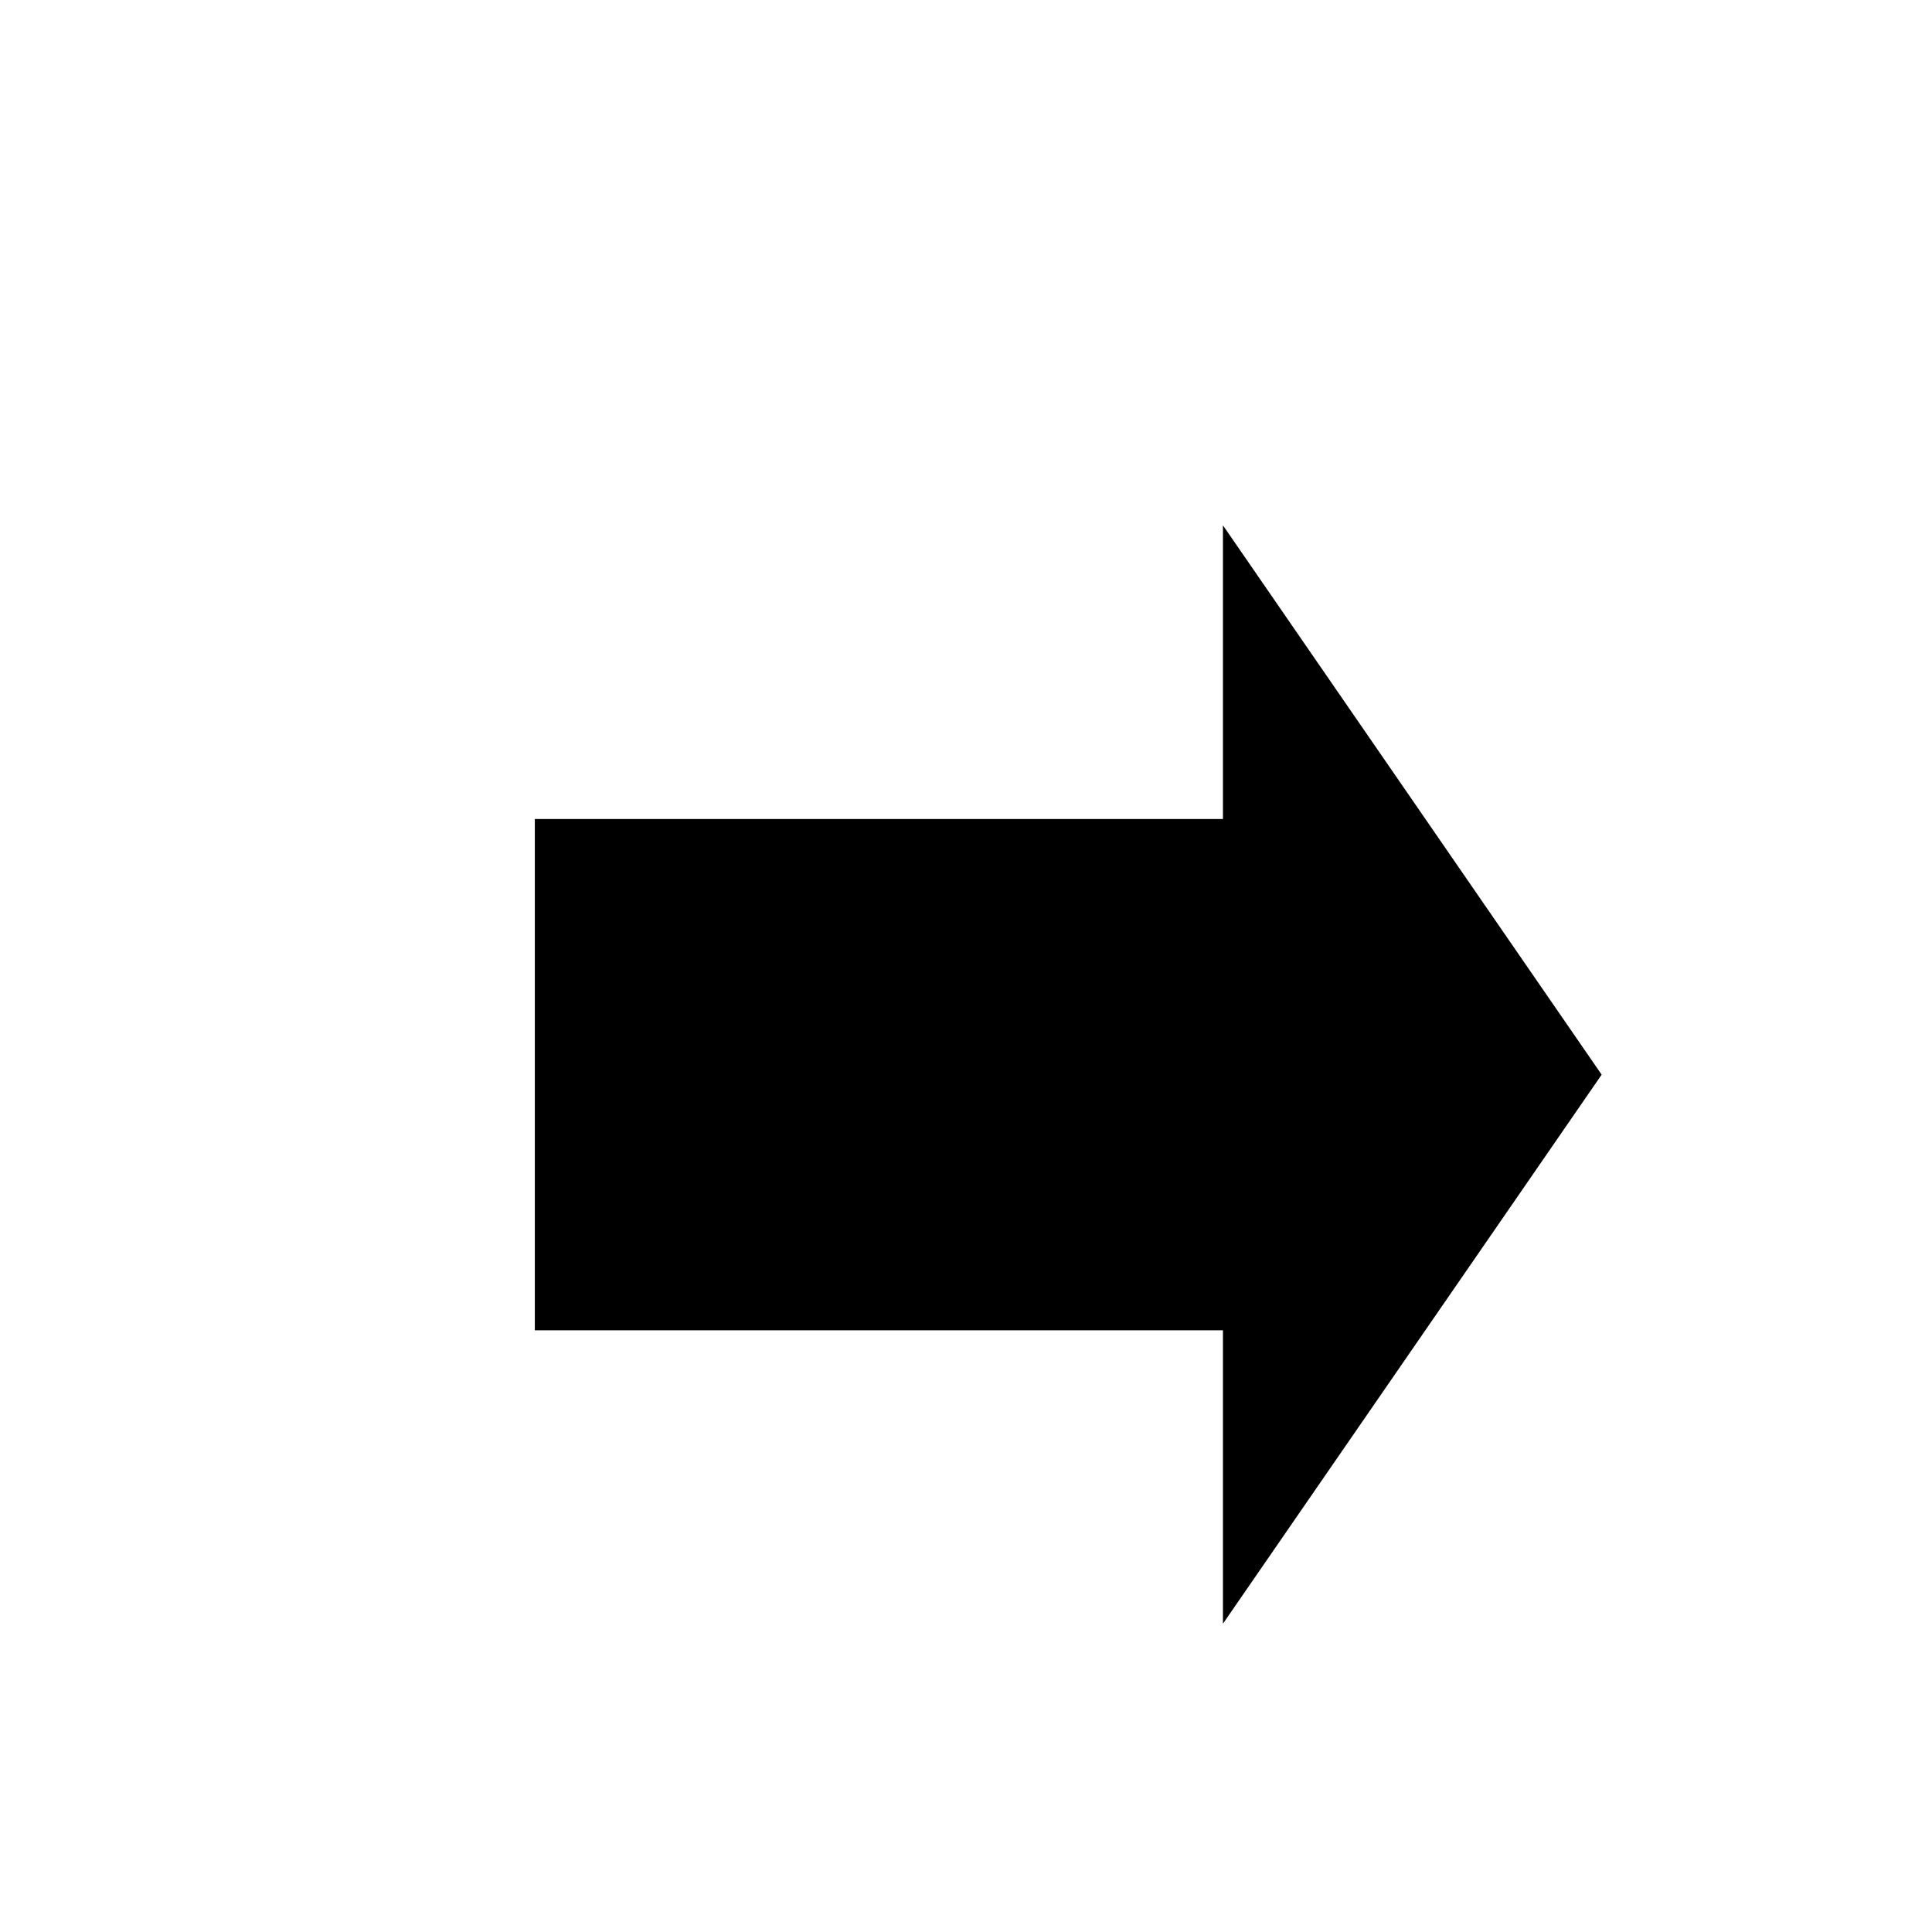
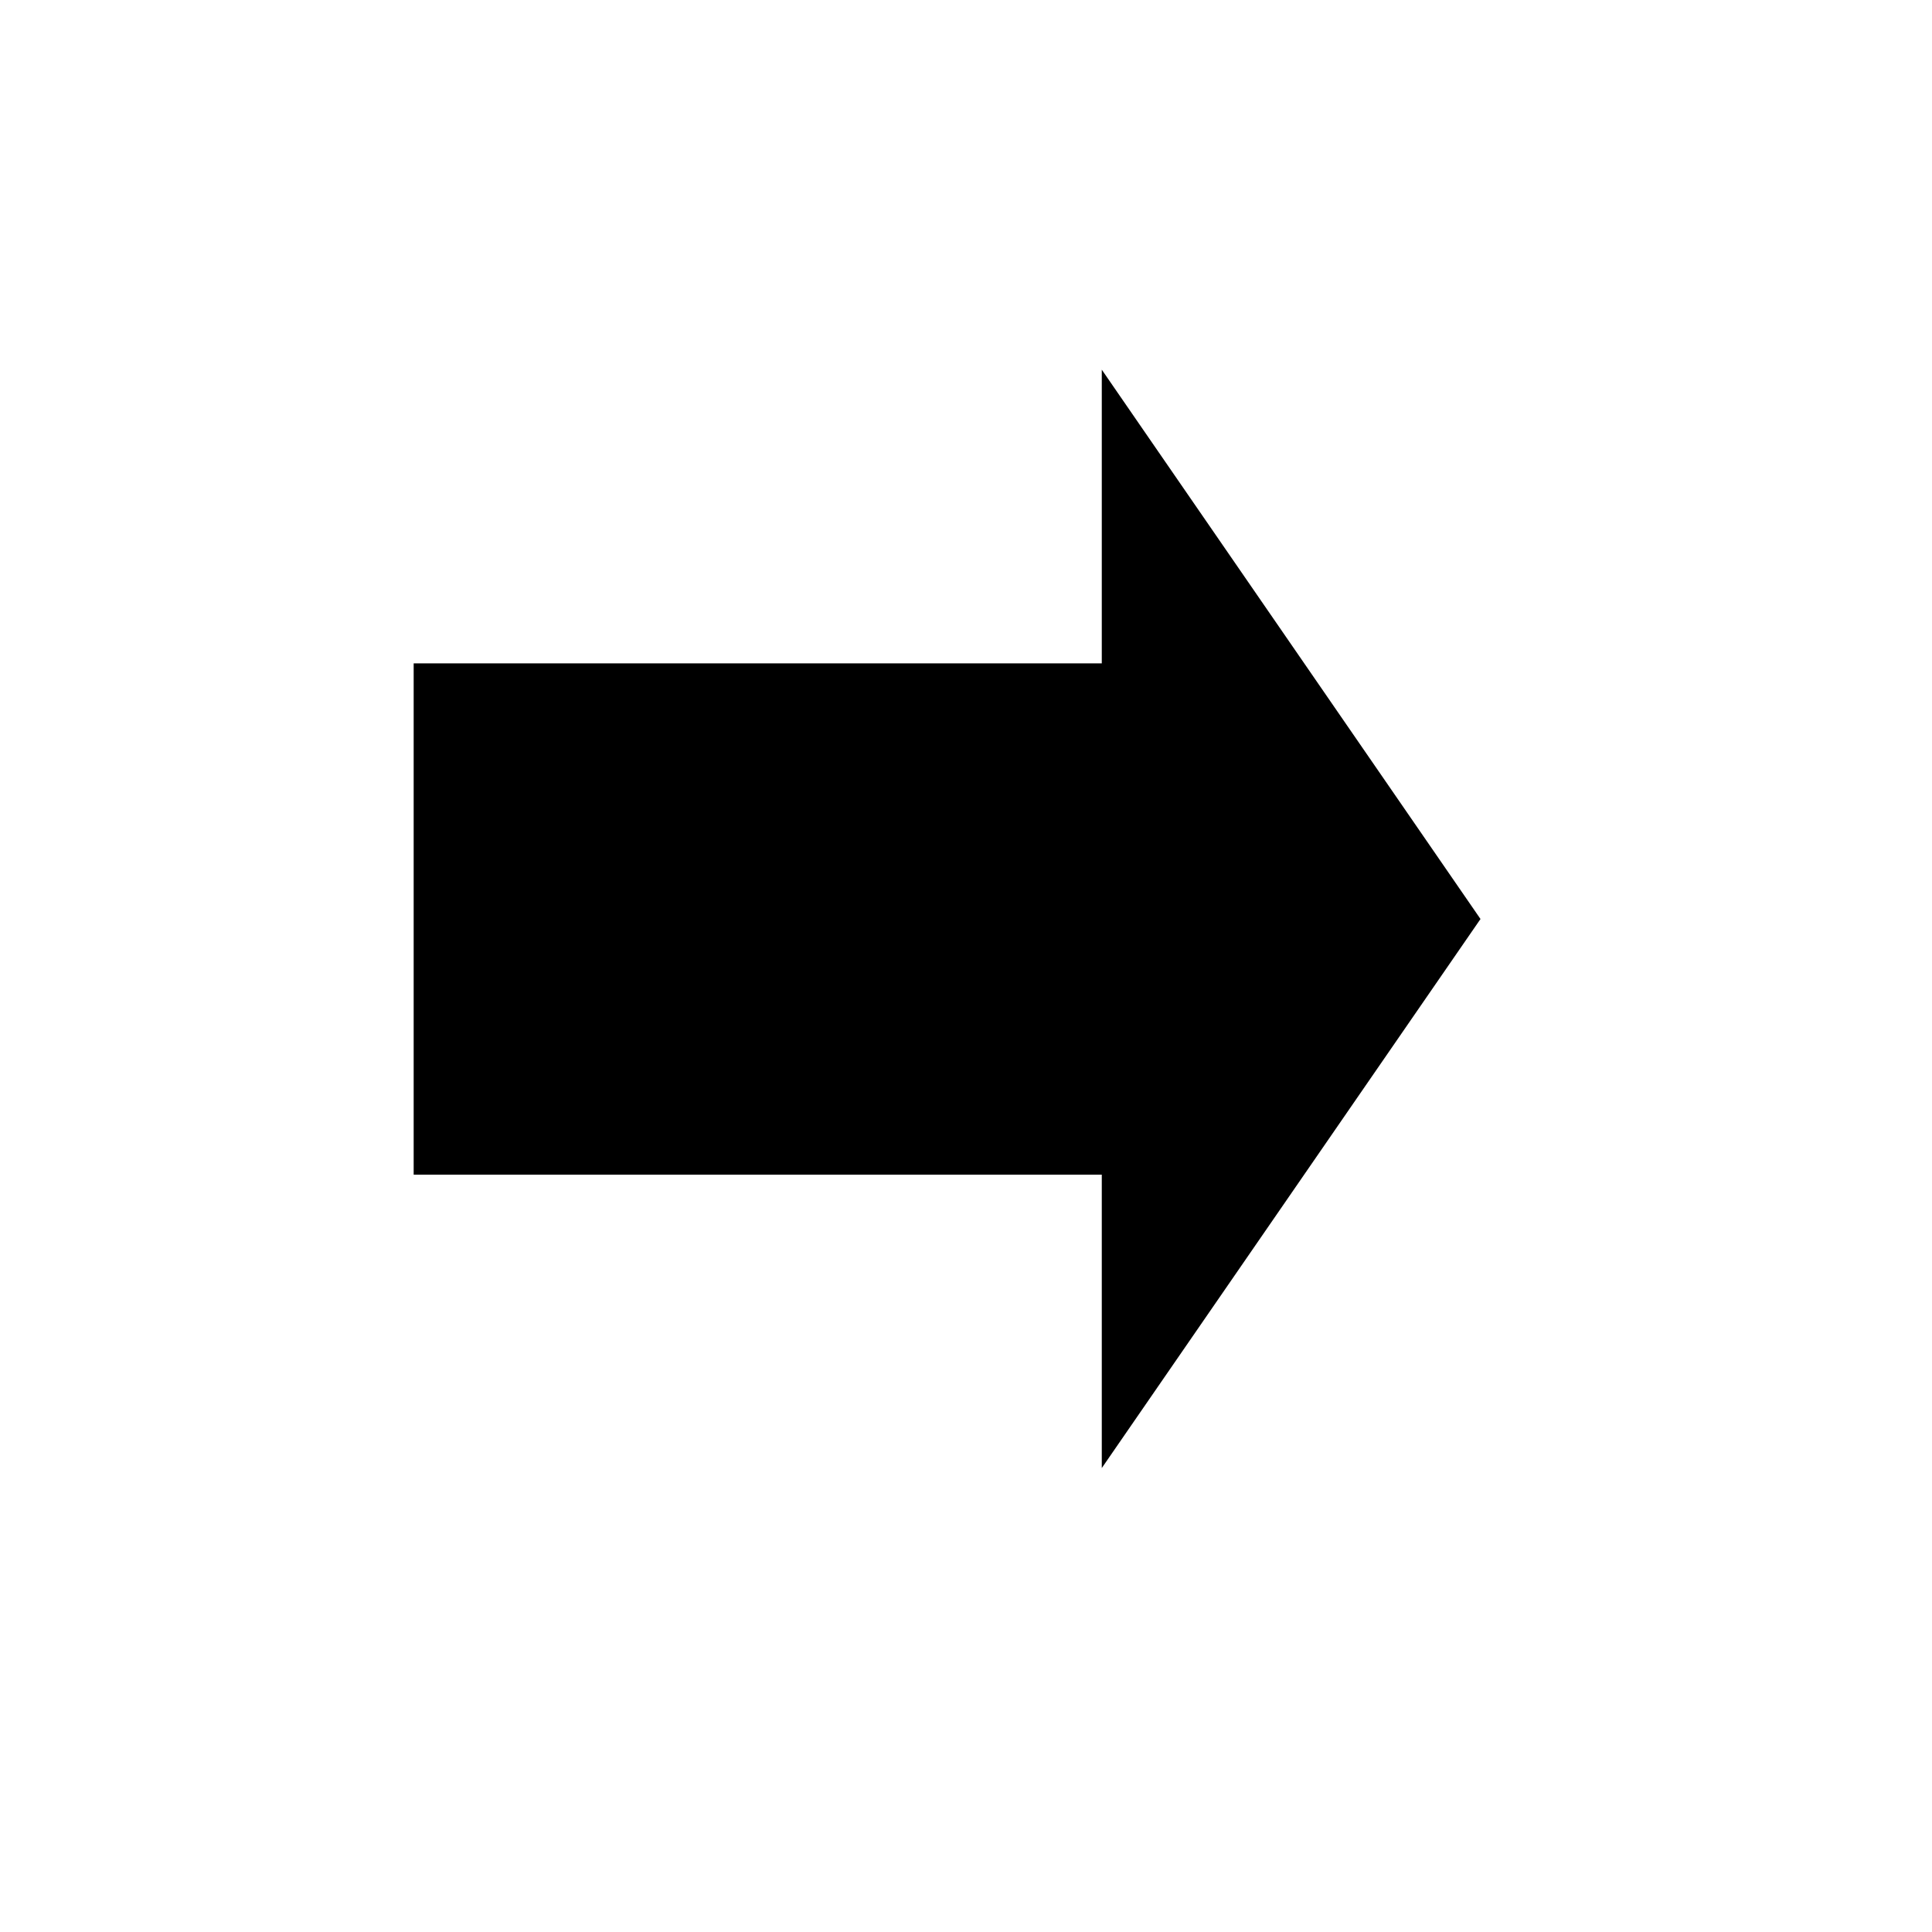
<svg xmlns="http://www.w3.org/2000/svg" xmlns:xlink="http://www.w3.org/1999/xlink" version="1.0" width="128" height="128" id="svg2">
  <defs id="defs5">
    <linearGradient id="linearGradient2816">
      <stop style="stop-color:#f07836;stop-opacity:1;" offset="0" id="stop2818" />
      <stop style="stop-color:white;stop-opacity:1" offset="1" id="stop2820" />
    </linearGradient>
    <linearGradient id="linearGradient2794">
      <stop style="stop-color:#545454;stop-opacity:1" offset="0" id="stop2796" />
      <stop style="stop-color:#545454;stop-opacity:1" offset="0.946" id="stop2804" />
      <stop style="stop-color:#c5c5c5;stop-opacity:0" offset="1" id="stop2798" />
    </linearGradient>
    <radialGradient xlink:href="#linearGradient2794" id="radialGradient3841" gradientUnits="userSpaceOnUse" gradientTransform="matrix(0.6963173,0,0,0.7364264,28.33299,17.54614)" cx="62.984" cy="65.016" fx="62.984" fy="65.016" r="54.18" />
    <linearGradient xlink:href="#linearGradient2816" id="linearGradient3843" gradientUnits="userSpaceOnUse" gradientTransform="matrix(0.6963173,0,0,0.7364264,28.97138,23.90669)" x1="31.5" y1="63" x2="31.5" y2="12" />
    <linearGradient xlink:href="#linearGradient2816" id="linearGradient3061" gradientUnits="userSpaceOnUse" gradientTransform="matrix(0.89419,0,0,0.50192,9.68787,-0.2957075)" x1="31.5" y1="63" x2="31.5" y2="12" />
    <radialGradient xlink:href="#linearGradient2794" id="radialGradient3065" gradientUnits="userSpaceOnUse" gradientTransform="matrix(1.057873,0,0,1.118138,-2.985313,-10.79573)" cx="62.984" cy="65.016" fx="62.984" fy="65.016" r="54.18" />
  </defs>
-   <text xml:space="preserve" style="font-size:112.907px;font-style:normal;font-variant:normal;font-weight:bold;font-stretch:normal;text-align:start;line-height:125%;letter-spacing:0px;word-spacing:0px;writing-mode:lr-tb;text-anchor:start;fill:#000000;fill-opacity:1;stroke:none;font-family:Arial Black;-inkscape-font-specification:'Arial Black, Bold'" x="36.223" y="94.504" id="text2995" transform="scale(0.8303076,1.204373)">
-     <tspan id="tspan3004" x="36.223" y="94.504">➡ </tspan>
+   <text xml:space="preserve" style="font-style:normal;font-variant:normal;font-weight:bold;font-stretch:normal;line-height:0%;font-family:'Arial Black';-inkscape-font-specification:'Arial Black, Bold';text-align:start;letter-spacing:0px;word-spacing:0px;writing-mode:lr-tb;text-anchor:start;fill:#000000;fill-opacity:1;stroke:none" x="26.553" y="85.942" id="text2995" transform="scale(0.8303076,1.204373)">
+     <tspan id="tspan3004" x="26.553" y="85.942" style="font-size:112.907px;line-height:1.25">➡ </tspan>
  </text>
</svg>
